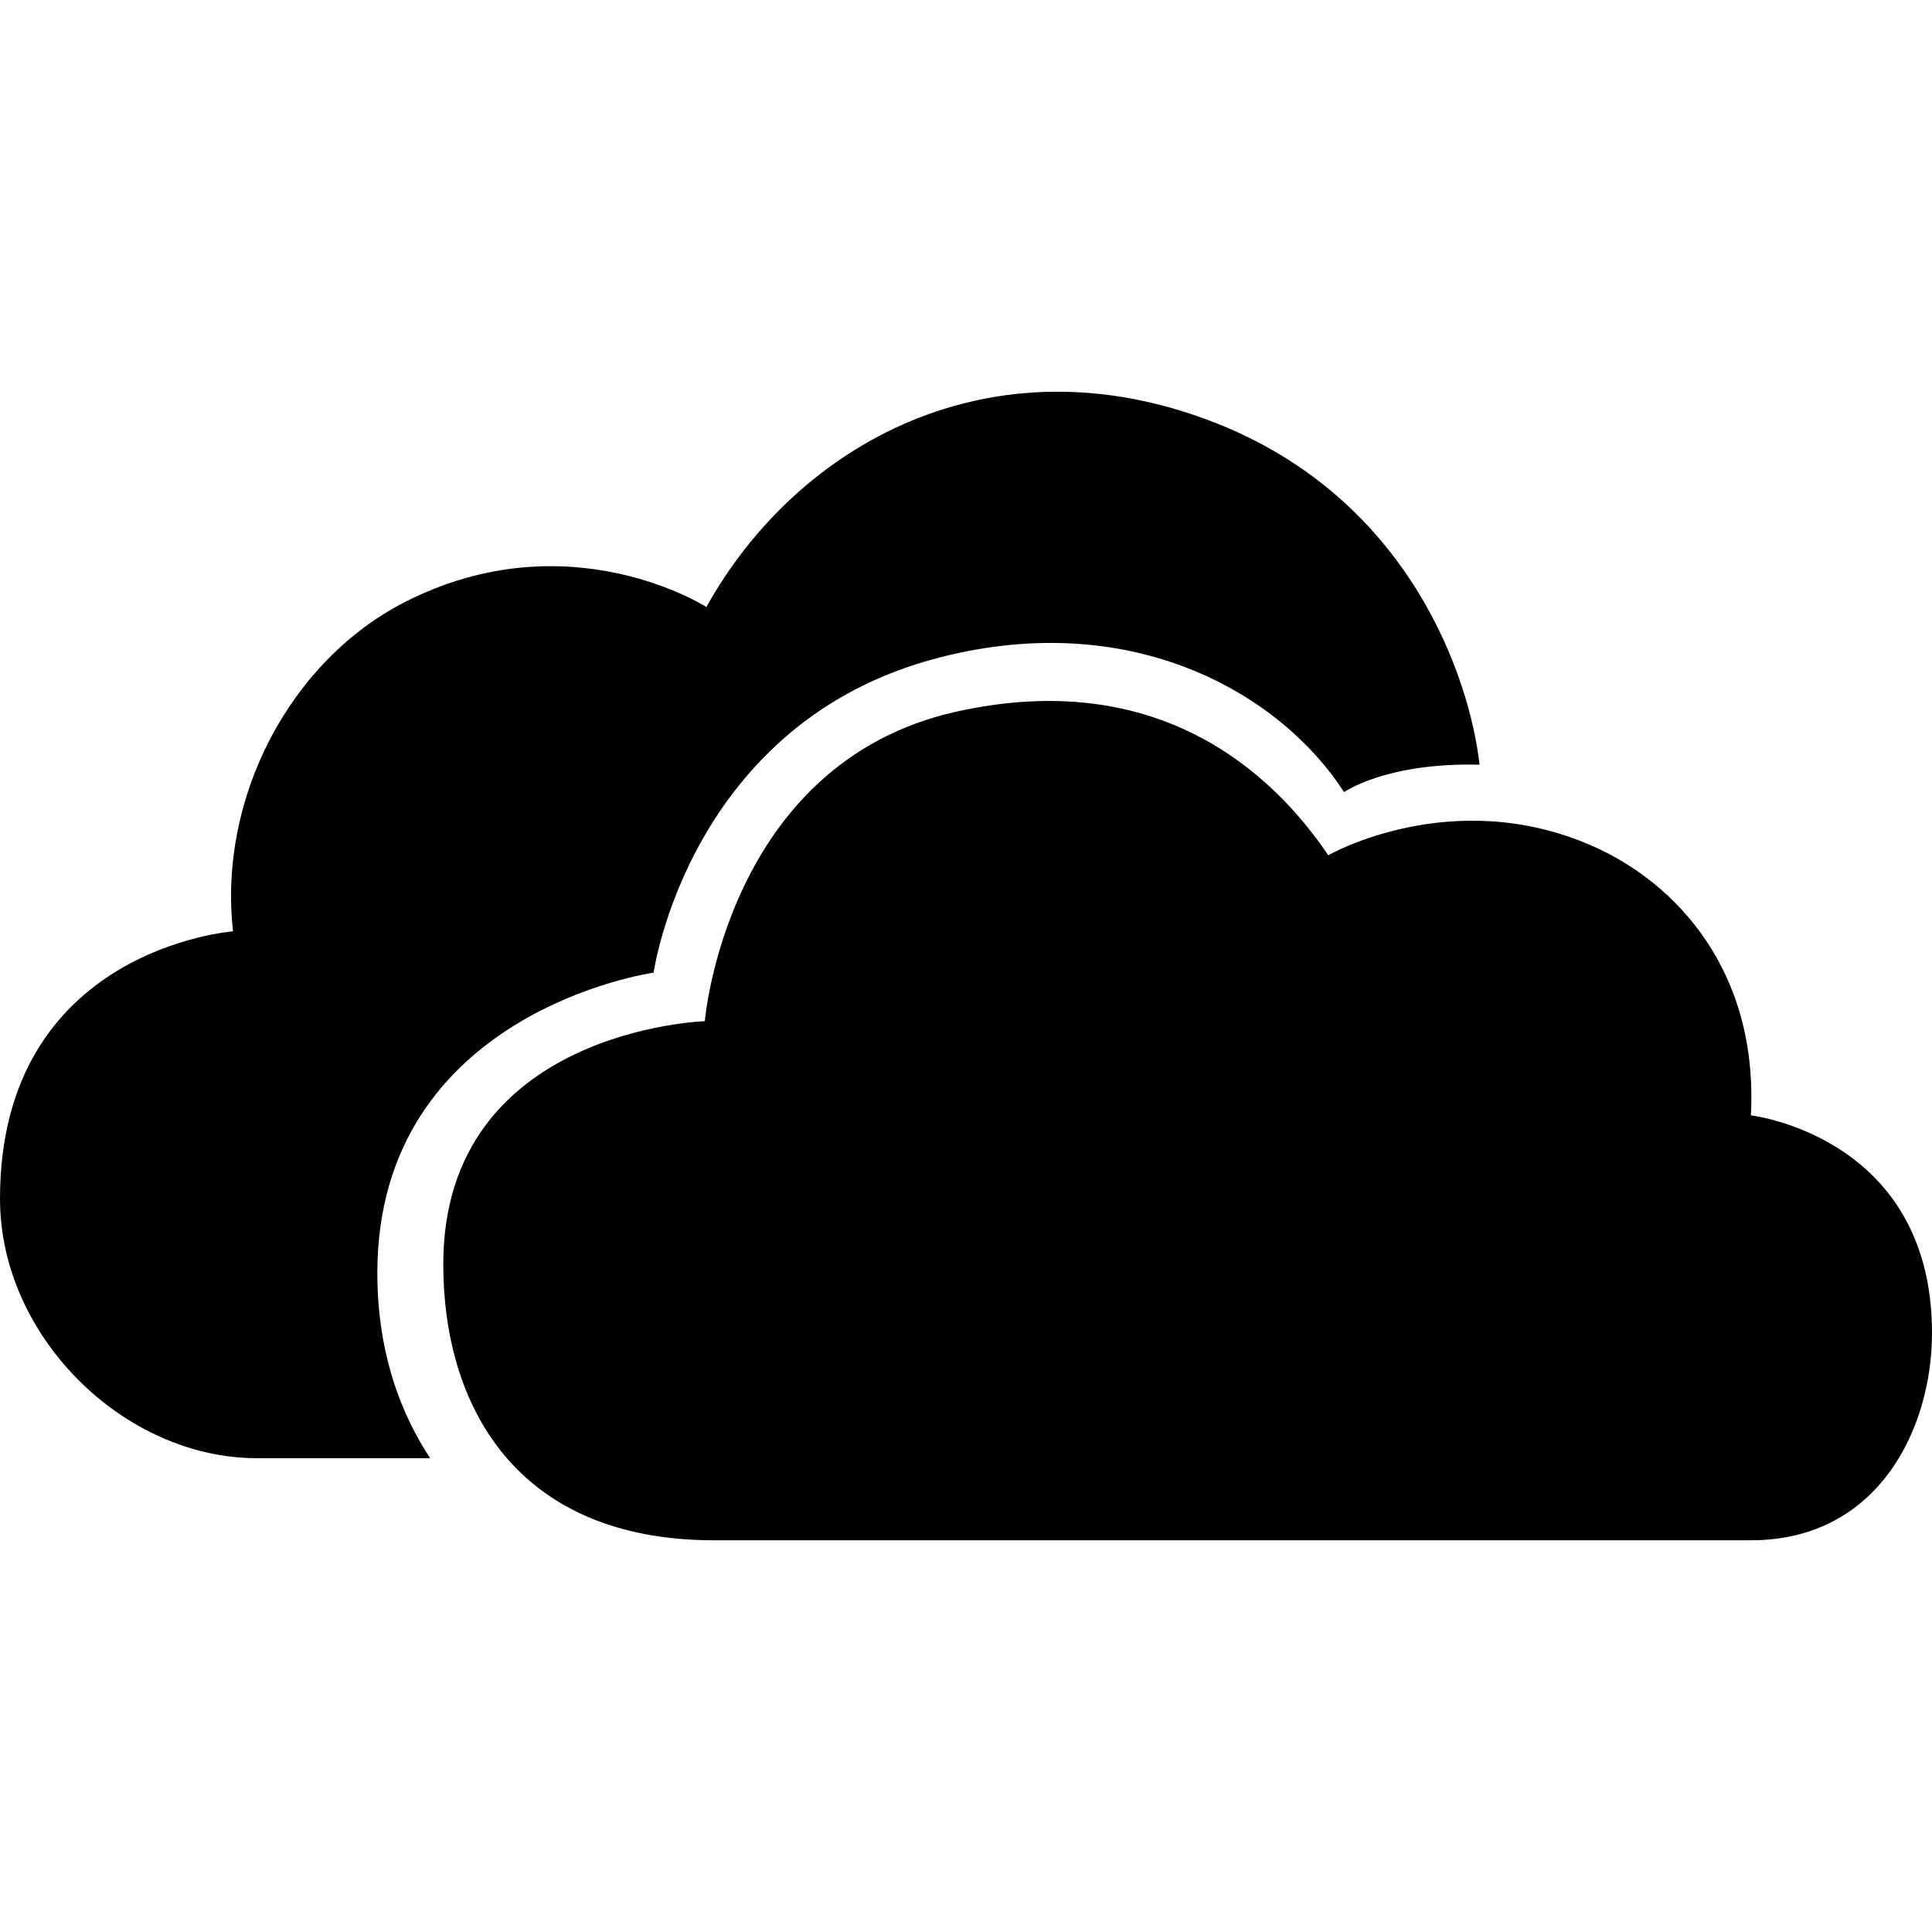
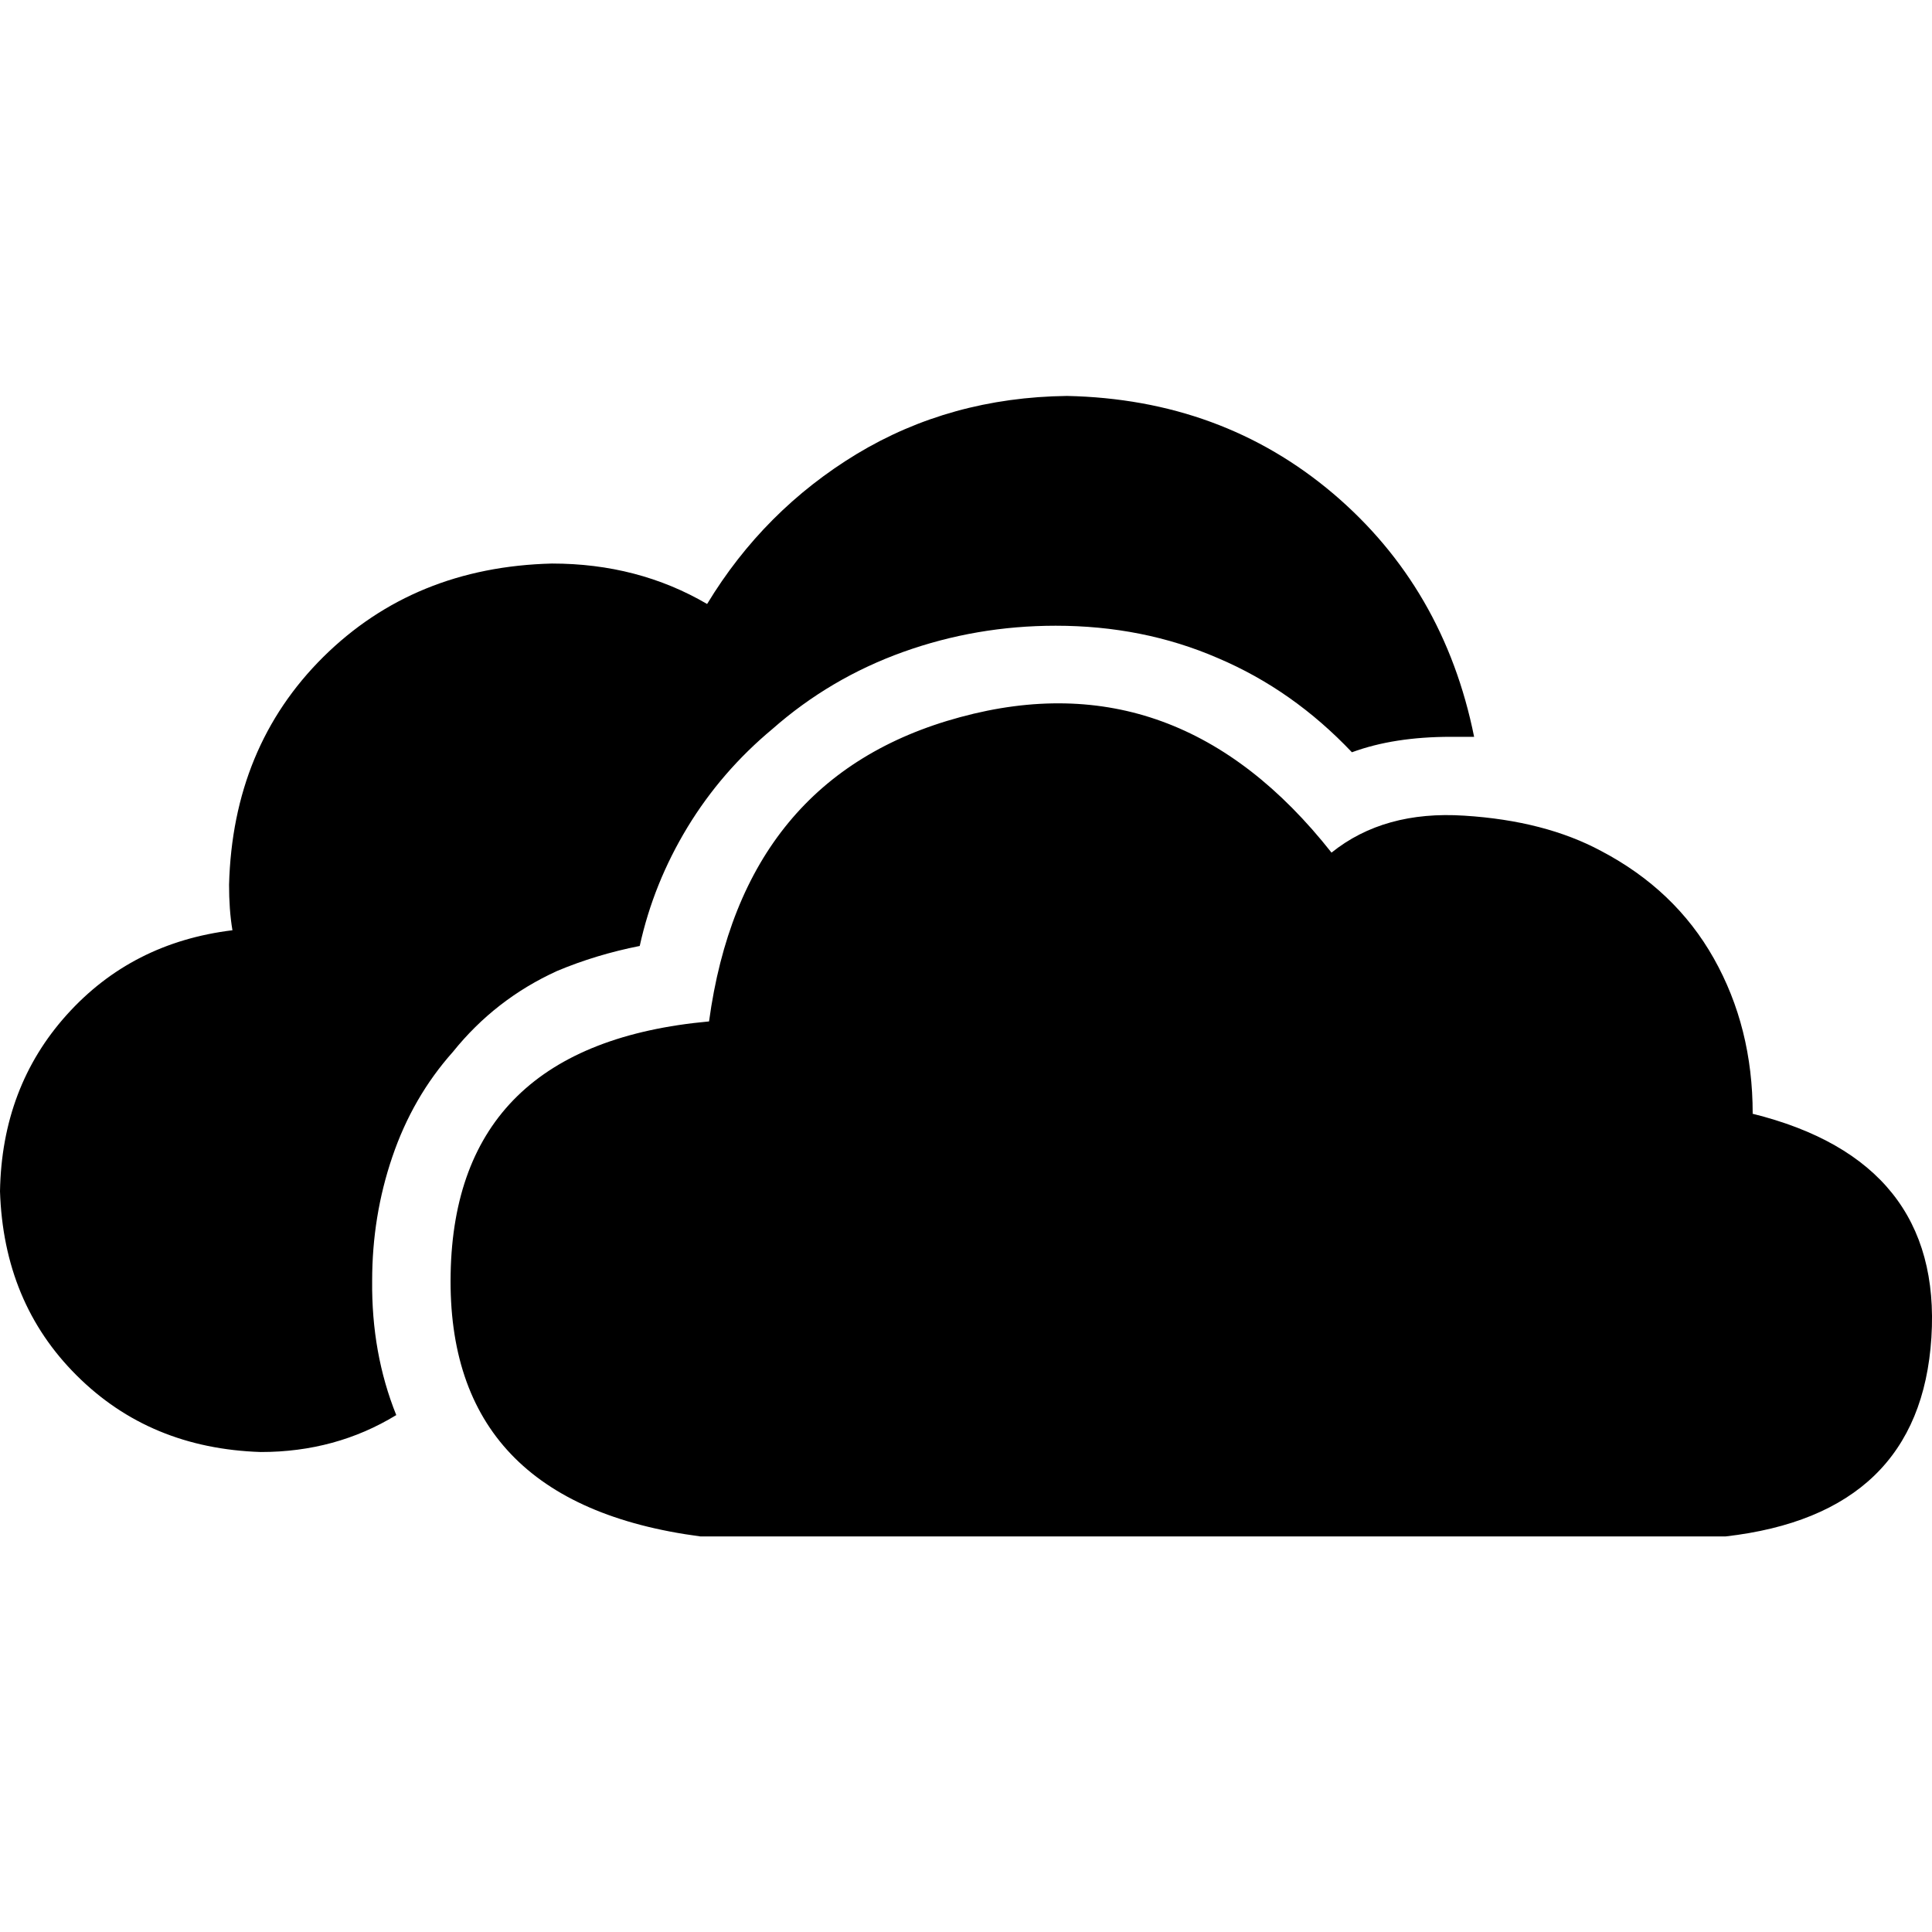
<svg xmlns="http://www.w3.org/2000/svg" viewBox="0 0 16 16" fill-rule="evenodd" clip-rule="evenodd" stroke-linejoin="round" stroke-miterlimit="1.414">
-   <path d="M3.125 10.543c0-2.167 2.288-2.488 2.288-2.488s.292-2.078 2.368-2.61c1.61-.414 2.83.308 3.35 1.115 0 0 .348-.247 1.122-.227-.08-.71-.573-2.204-2.2-2.836-1.84-.715-3.45.177-4.203 1.53 0 0-1.14-.732-2.495-.042-.954.486-1.55 1.627-1.425 2.728 0 0-1.93.142-1.93 2.215 0 1.14 1.026 2.148 2.126 2.148h1.436c-.35-.535-.437-1.088-.437-1.533zM14.5 9.237S16 9.41 16 11.04c0 .785-.44 1.716-1.5 1.716H5.913c-1.65 0-2.242-1.128-2.242-2.286 0-1.945 2.166-2.013 2.166-2.013s.177-2.128 2.068-2.56C9.59 5.516 10.54 6.4 11 7.083c0 0 1.026-.59 2.19-.076.692.305 1.373 1.034 1.31 2.23z" />
+   <path d="M3.28 11.72c-.333.203-.706.305-1.12.305-.613-.02-1.12-.23-1.525-.634C.23 10.988.02 10.48 0 9.866c.01-.575.194-1.063.553-1.462.36-.4.816-.632 1.372-.7-.02-.118-.028-.244-.028-.377.02-.76.28-1.39.78-1.886.502-.497 1.133-.755 1.894-.774.476 0 .904.112 1.285.335.313-.517.727-.932 1.24-1.243.514-.31 1.094-.472 1.74-.48.856.018 1.59.288 2.204.808.612.52 1.002 1.192 1.168 2.015h-.192c-.314 0-.587.042-.82.128-.324-.342-.693-.603-1.11-.78-.415-.18-.863-.268-1.343-.268-.438 0-.858.072-1.263.217-.404.145-.765.358-1.083.638-.28.233-.515.504-.703.813-.188.31-.32.637-.396.984-.242.048-.47.117-.684.207-.343.156-.63.38-.863.67-.223.25-.39.54-.502.87-.112.328-.167.67-.167 1.026-.004.4.062.77.2 1.113zm11.232-2.497c1.05.26 1.545.88 1.483 1.854-.062.975-.63 1.524-1.704 1.647H5.8c-1.403-.185-2.092-.91-2.068-2.175.023-1.265.736-1.962 2.14-2.09.184-1.355.878-2.195 2.08-2.52 1.204-.327 2.228.048 3.075 1.122.29-.233.657-.335 1.1-.306.446.028.823.126 1.132.292.408.214.72.51.934.89.215.382.322.81.322 1.285z" fill-rule="nonzero" />
</svg>
